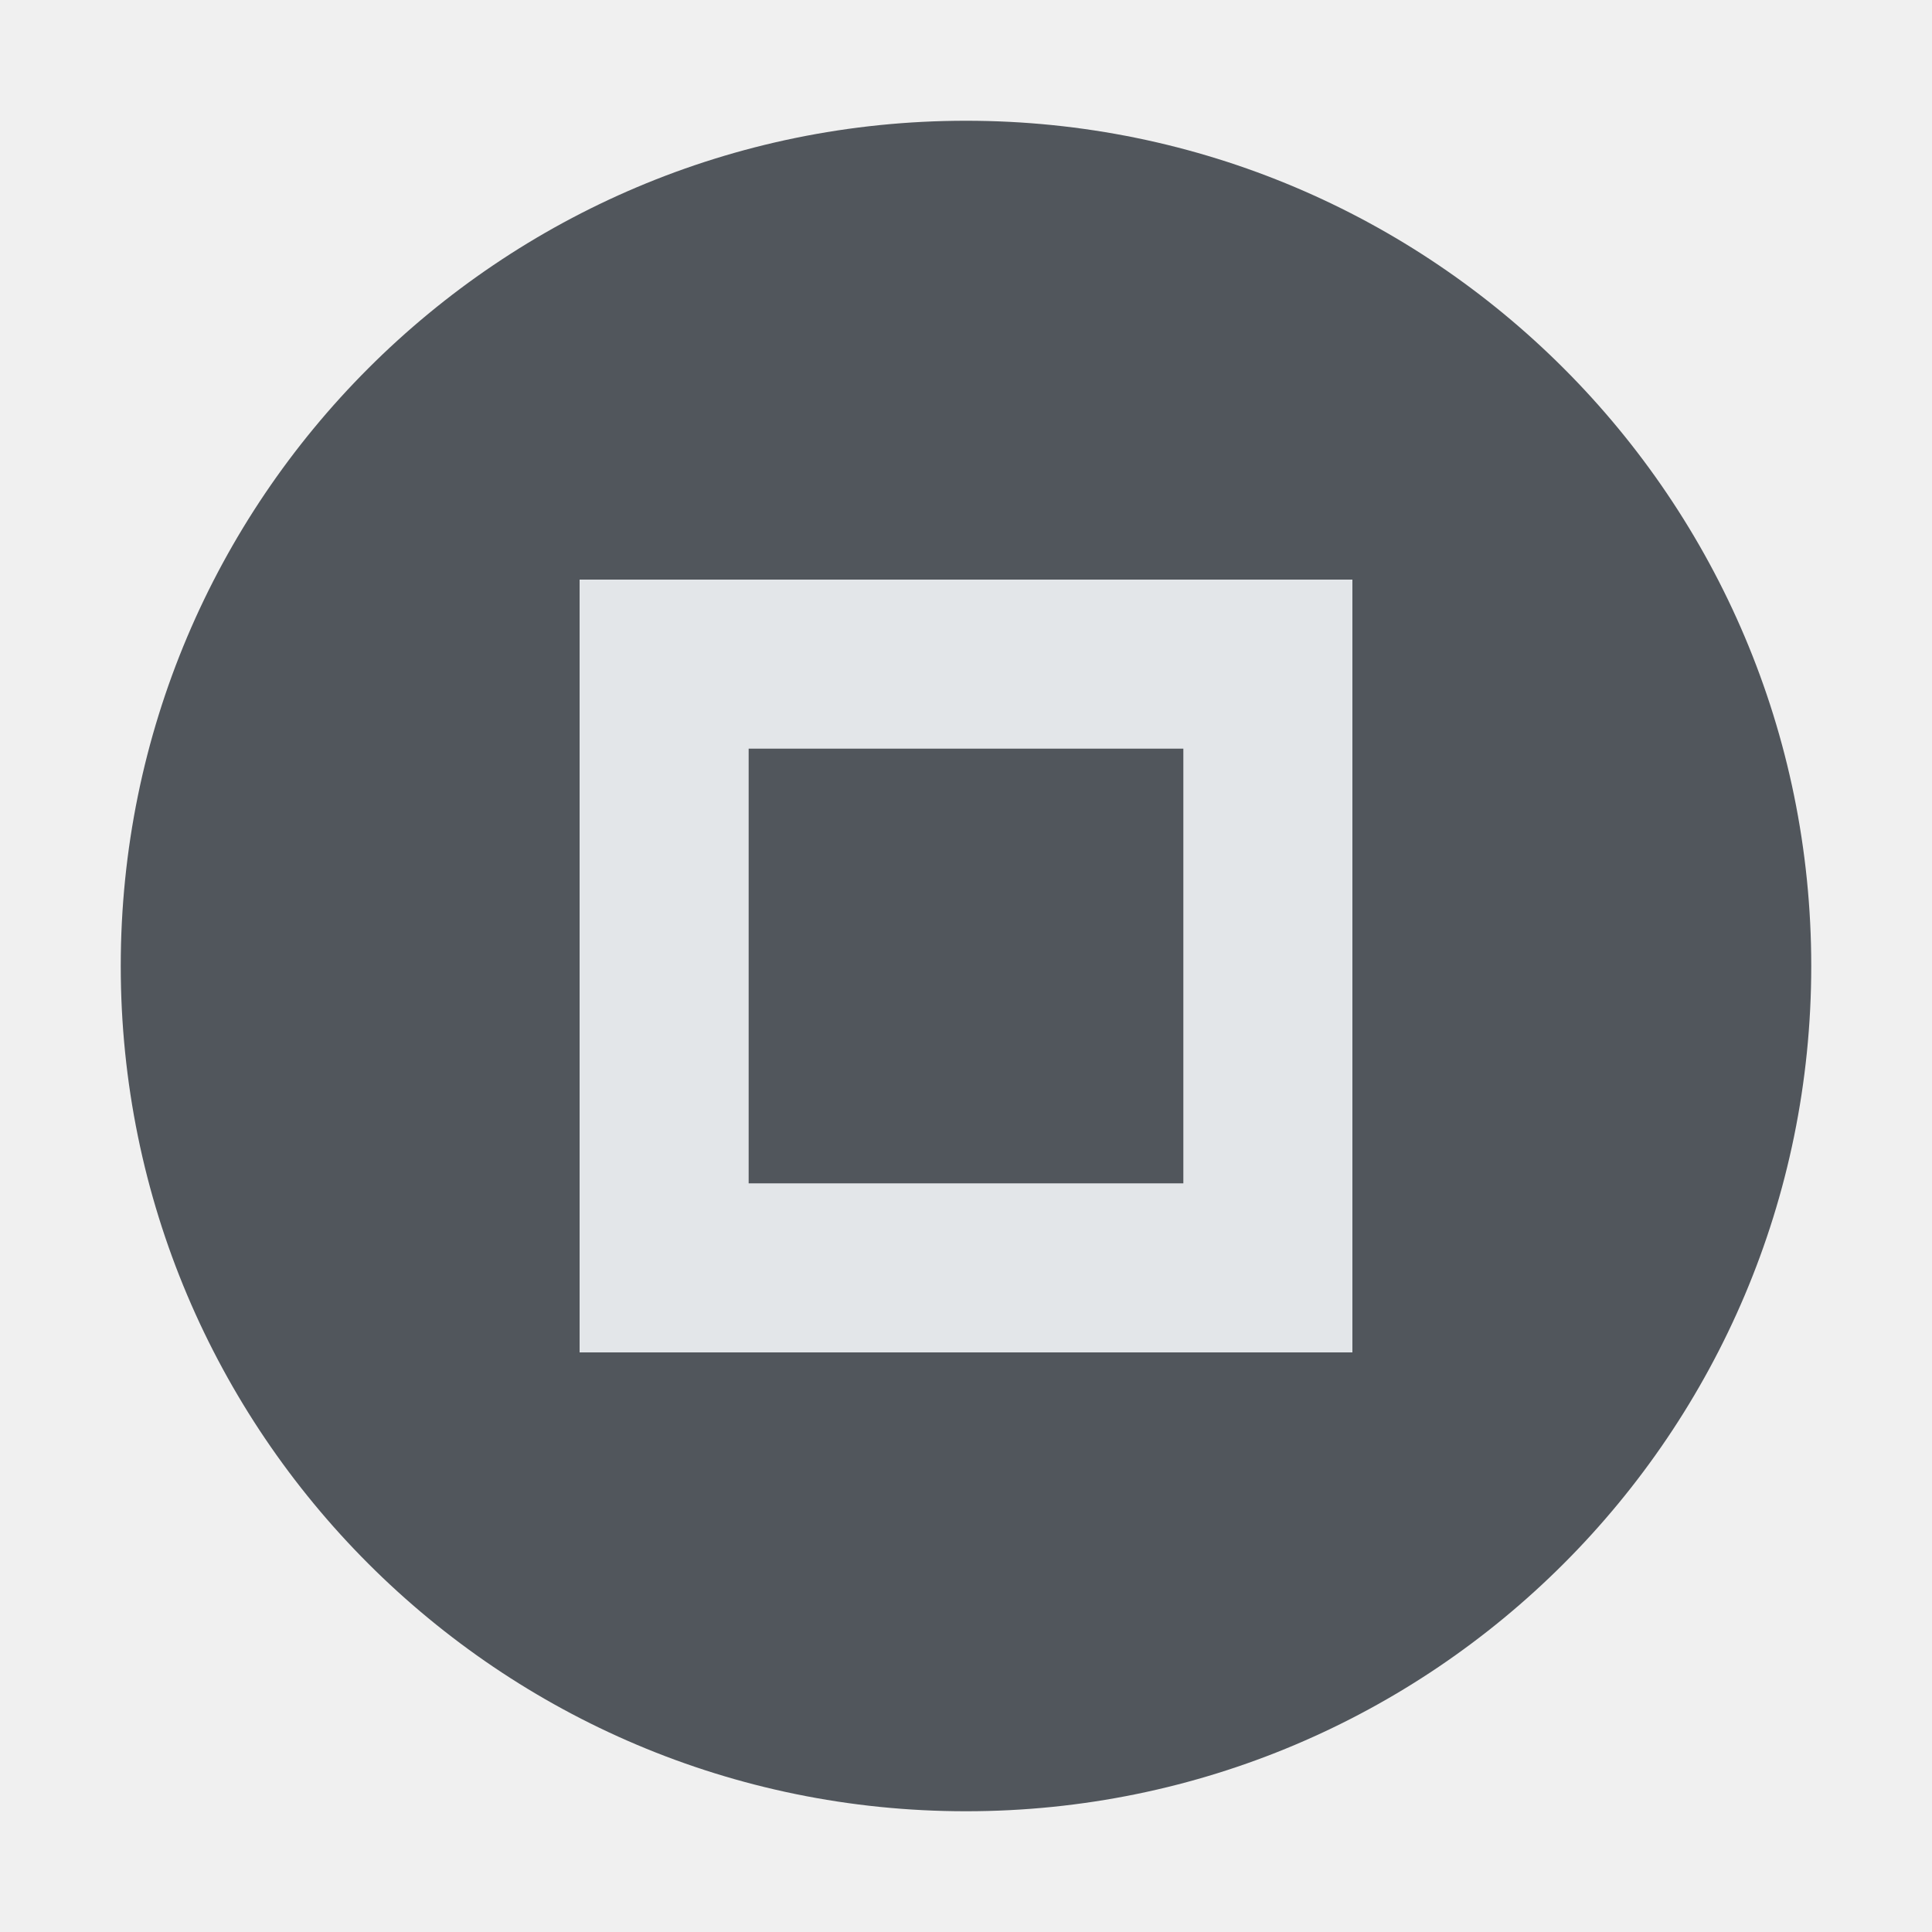
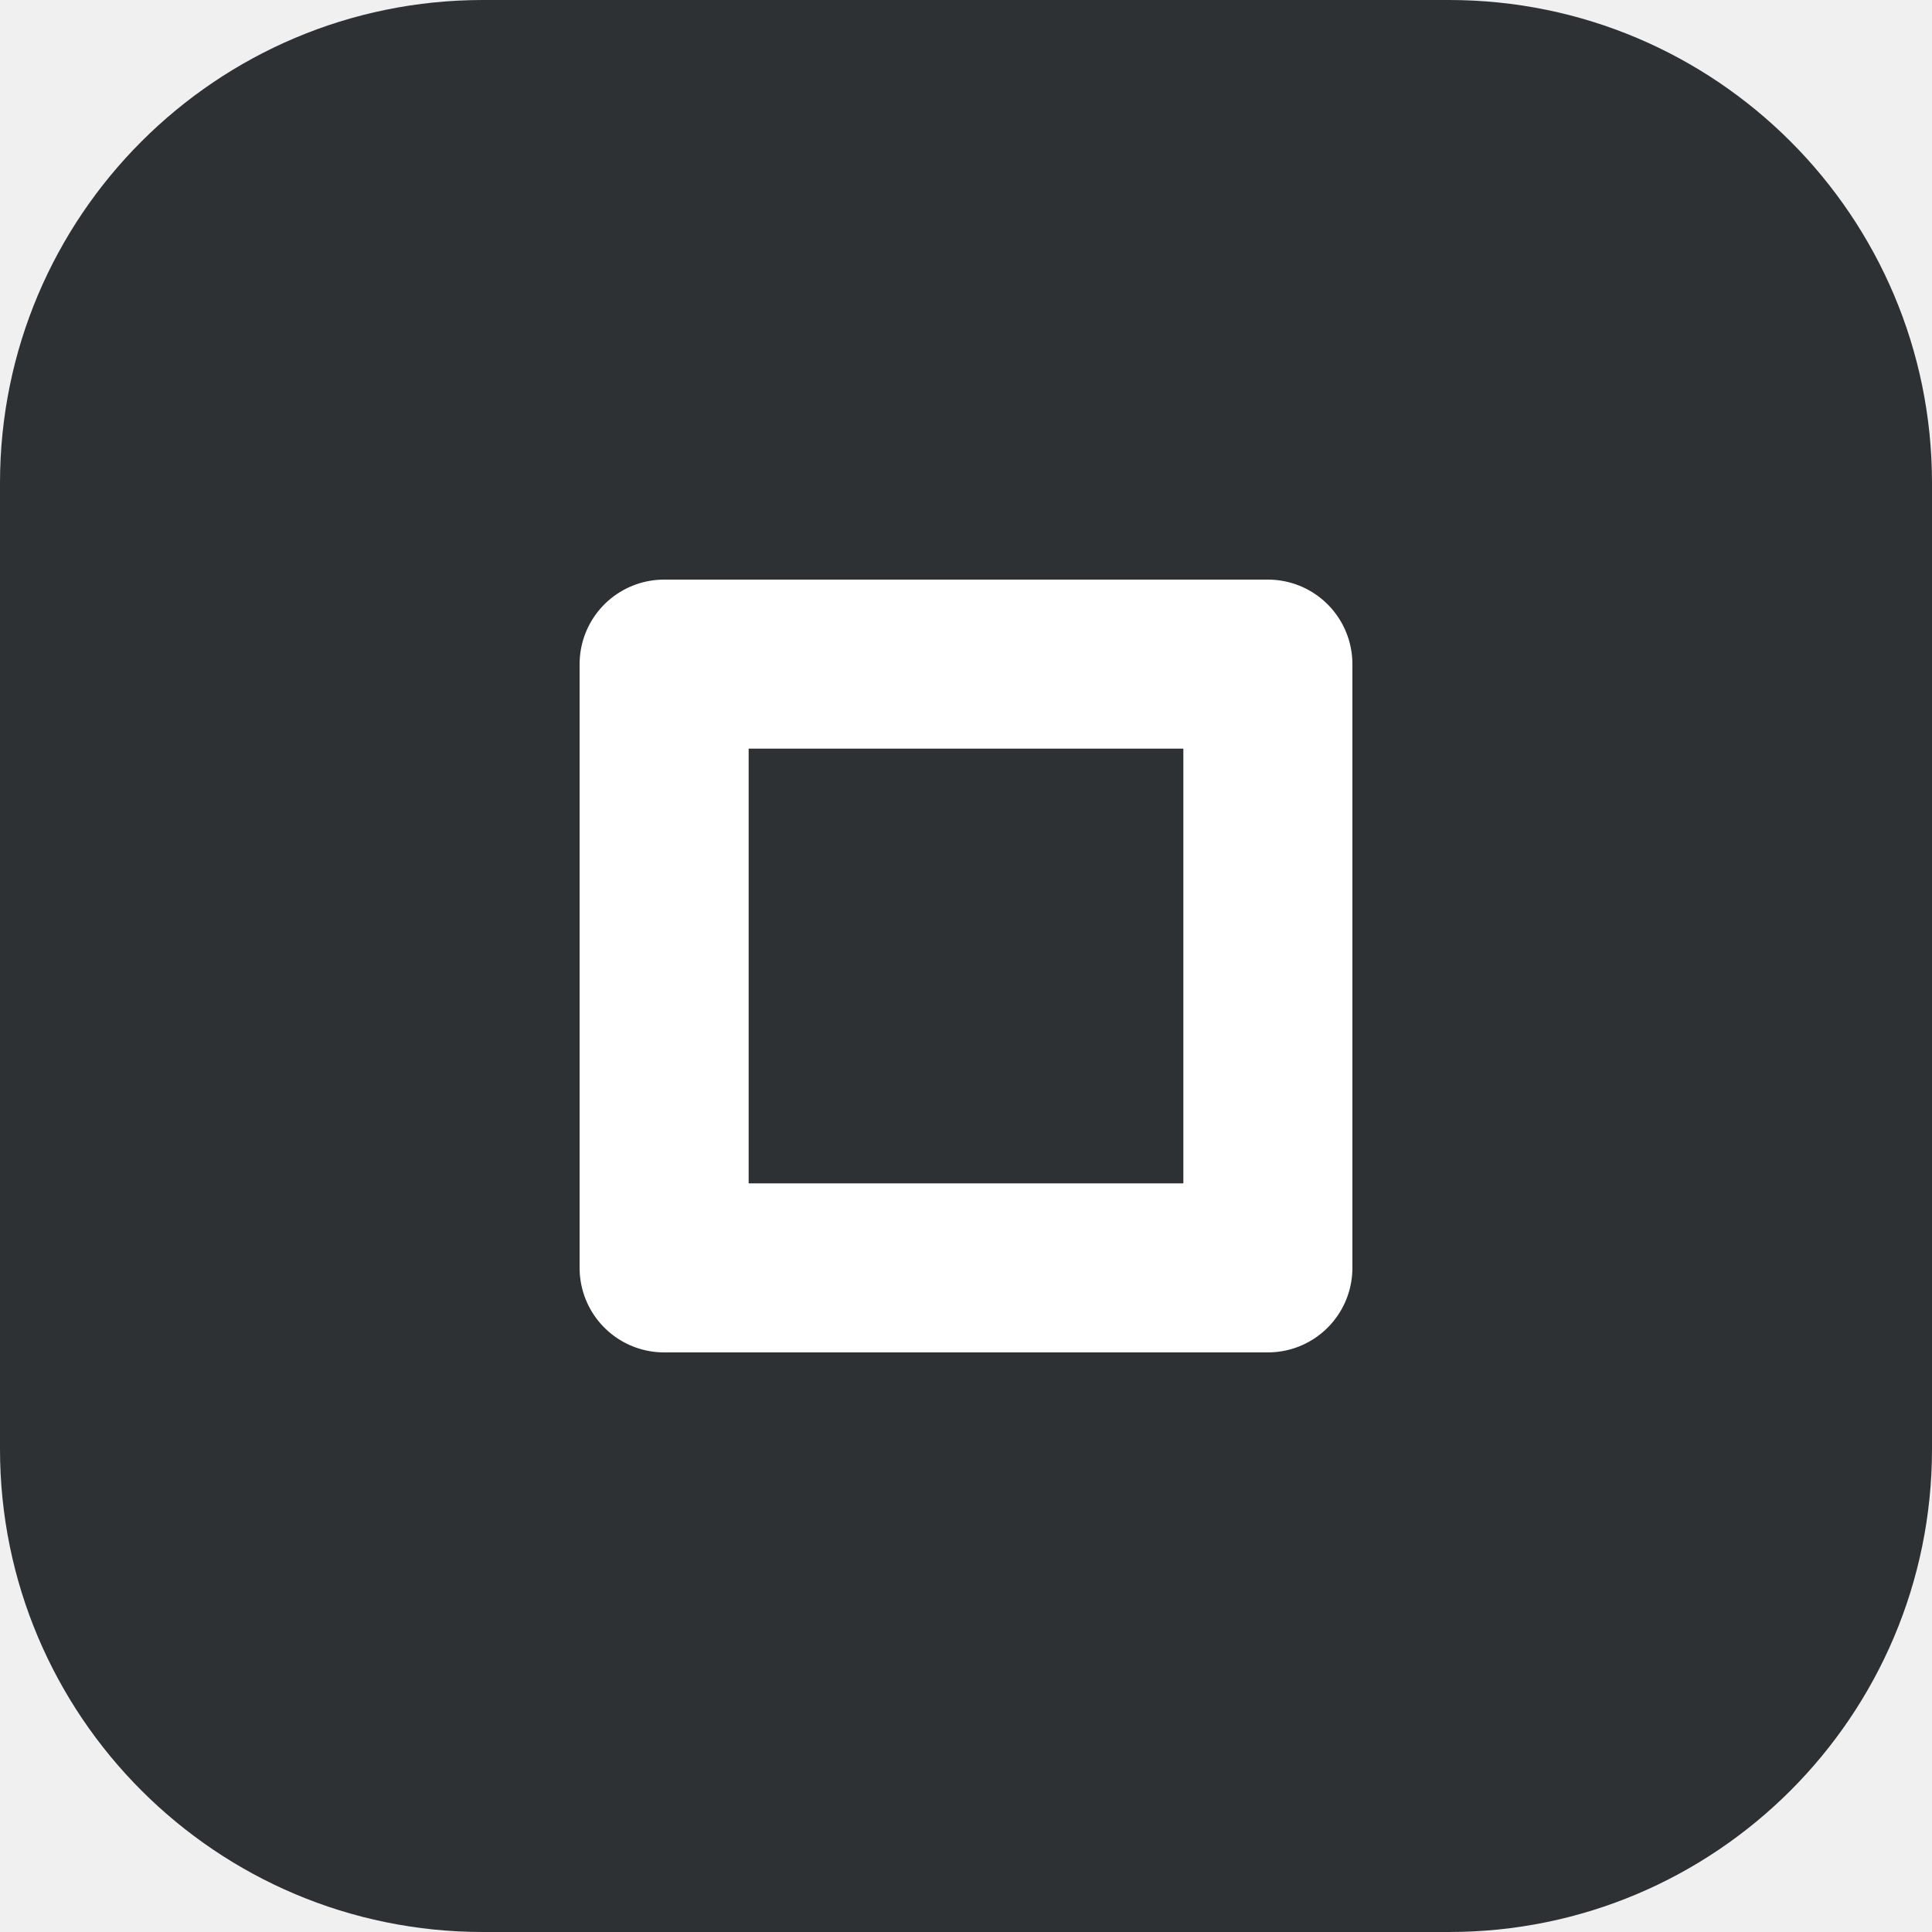
<svg xmlns="http://www.w3.org/2000/svg" width="64" height="64" viewBox="0 0 16 16">
  <g transform="translate(0 0)">
-     <circle cx="8" cy="8" r="7" fill="#51565c" />
-     <path d="M5.5 5.5h5v5h-5z" fill="none" stroke="#e3e6e9" stroke-width="1.4" stroke-linecap="butt" stroke-linejoin="miter" />
+     <rect x="0" y="0" width="16" height="16" rx="4" fill="#2e3134" />
+     <path d="M5.5 5.5h5v5h-5z" fill="none" stroke="#ffffff" stroke-width="1.4" stroke-linecap="round" stroke-linejoin="round" />
  </g>
</svg>
